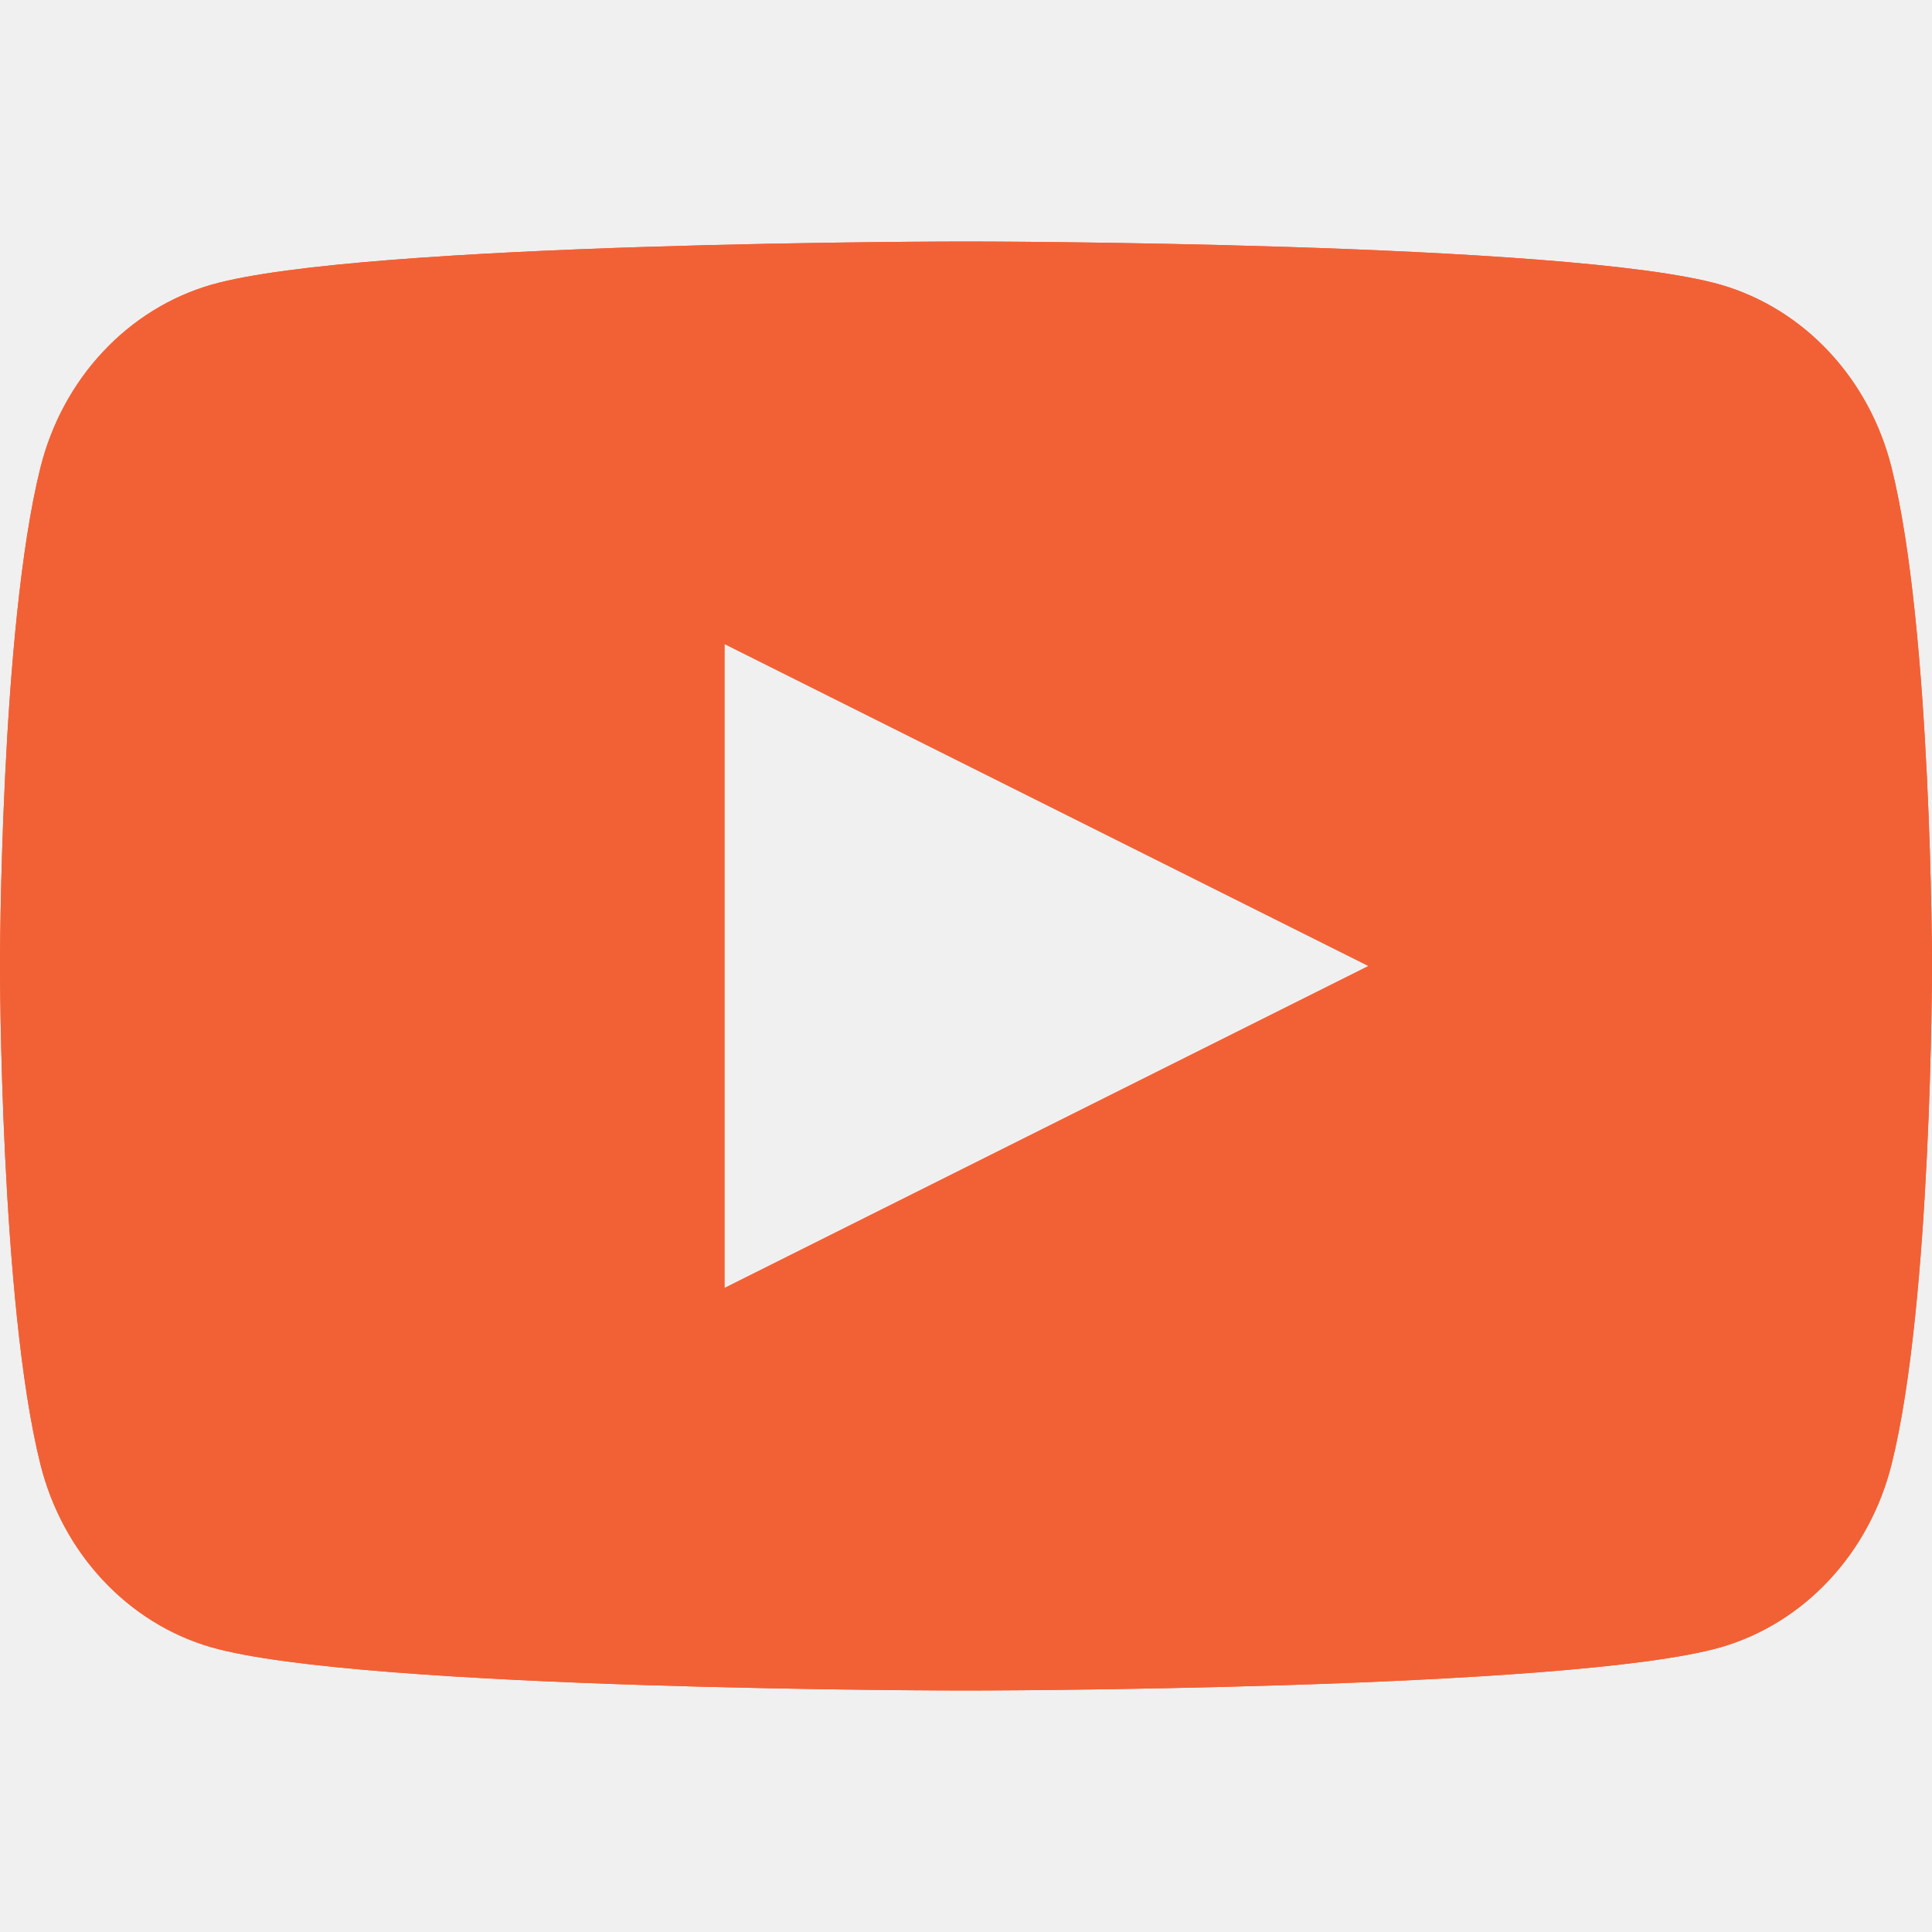
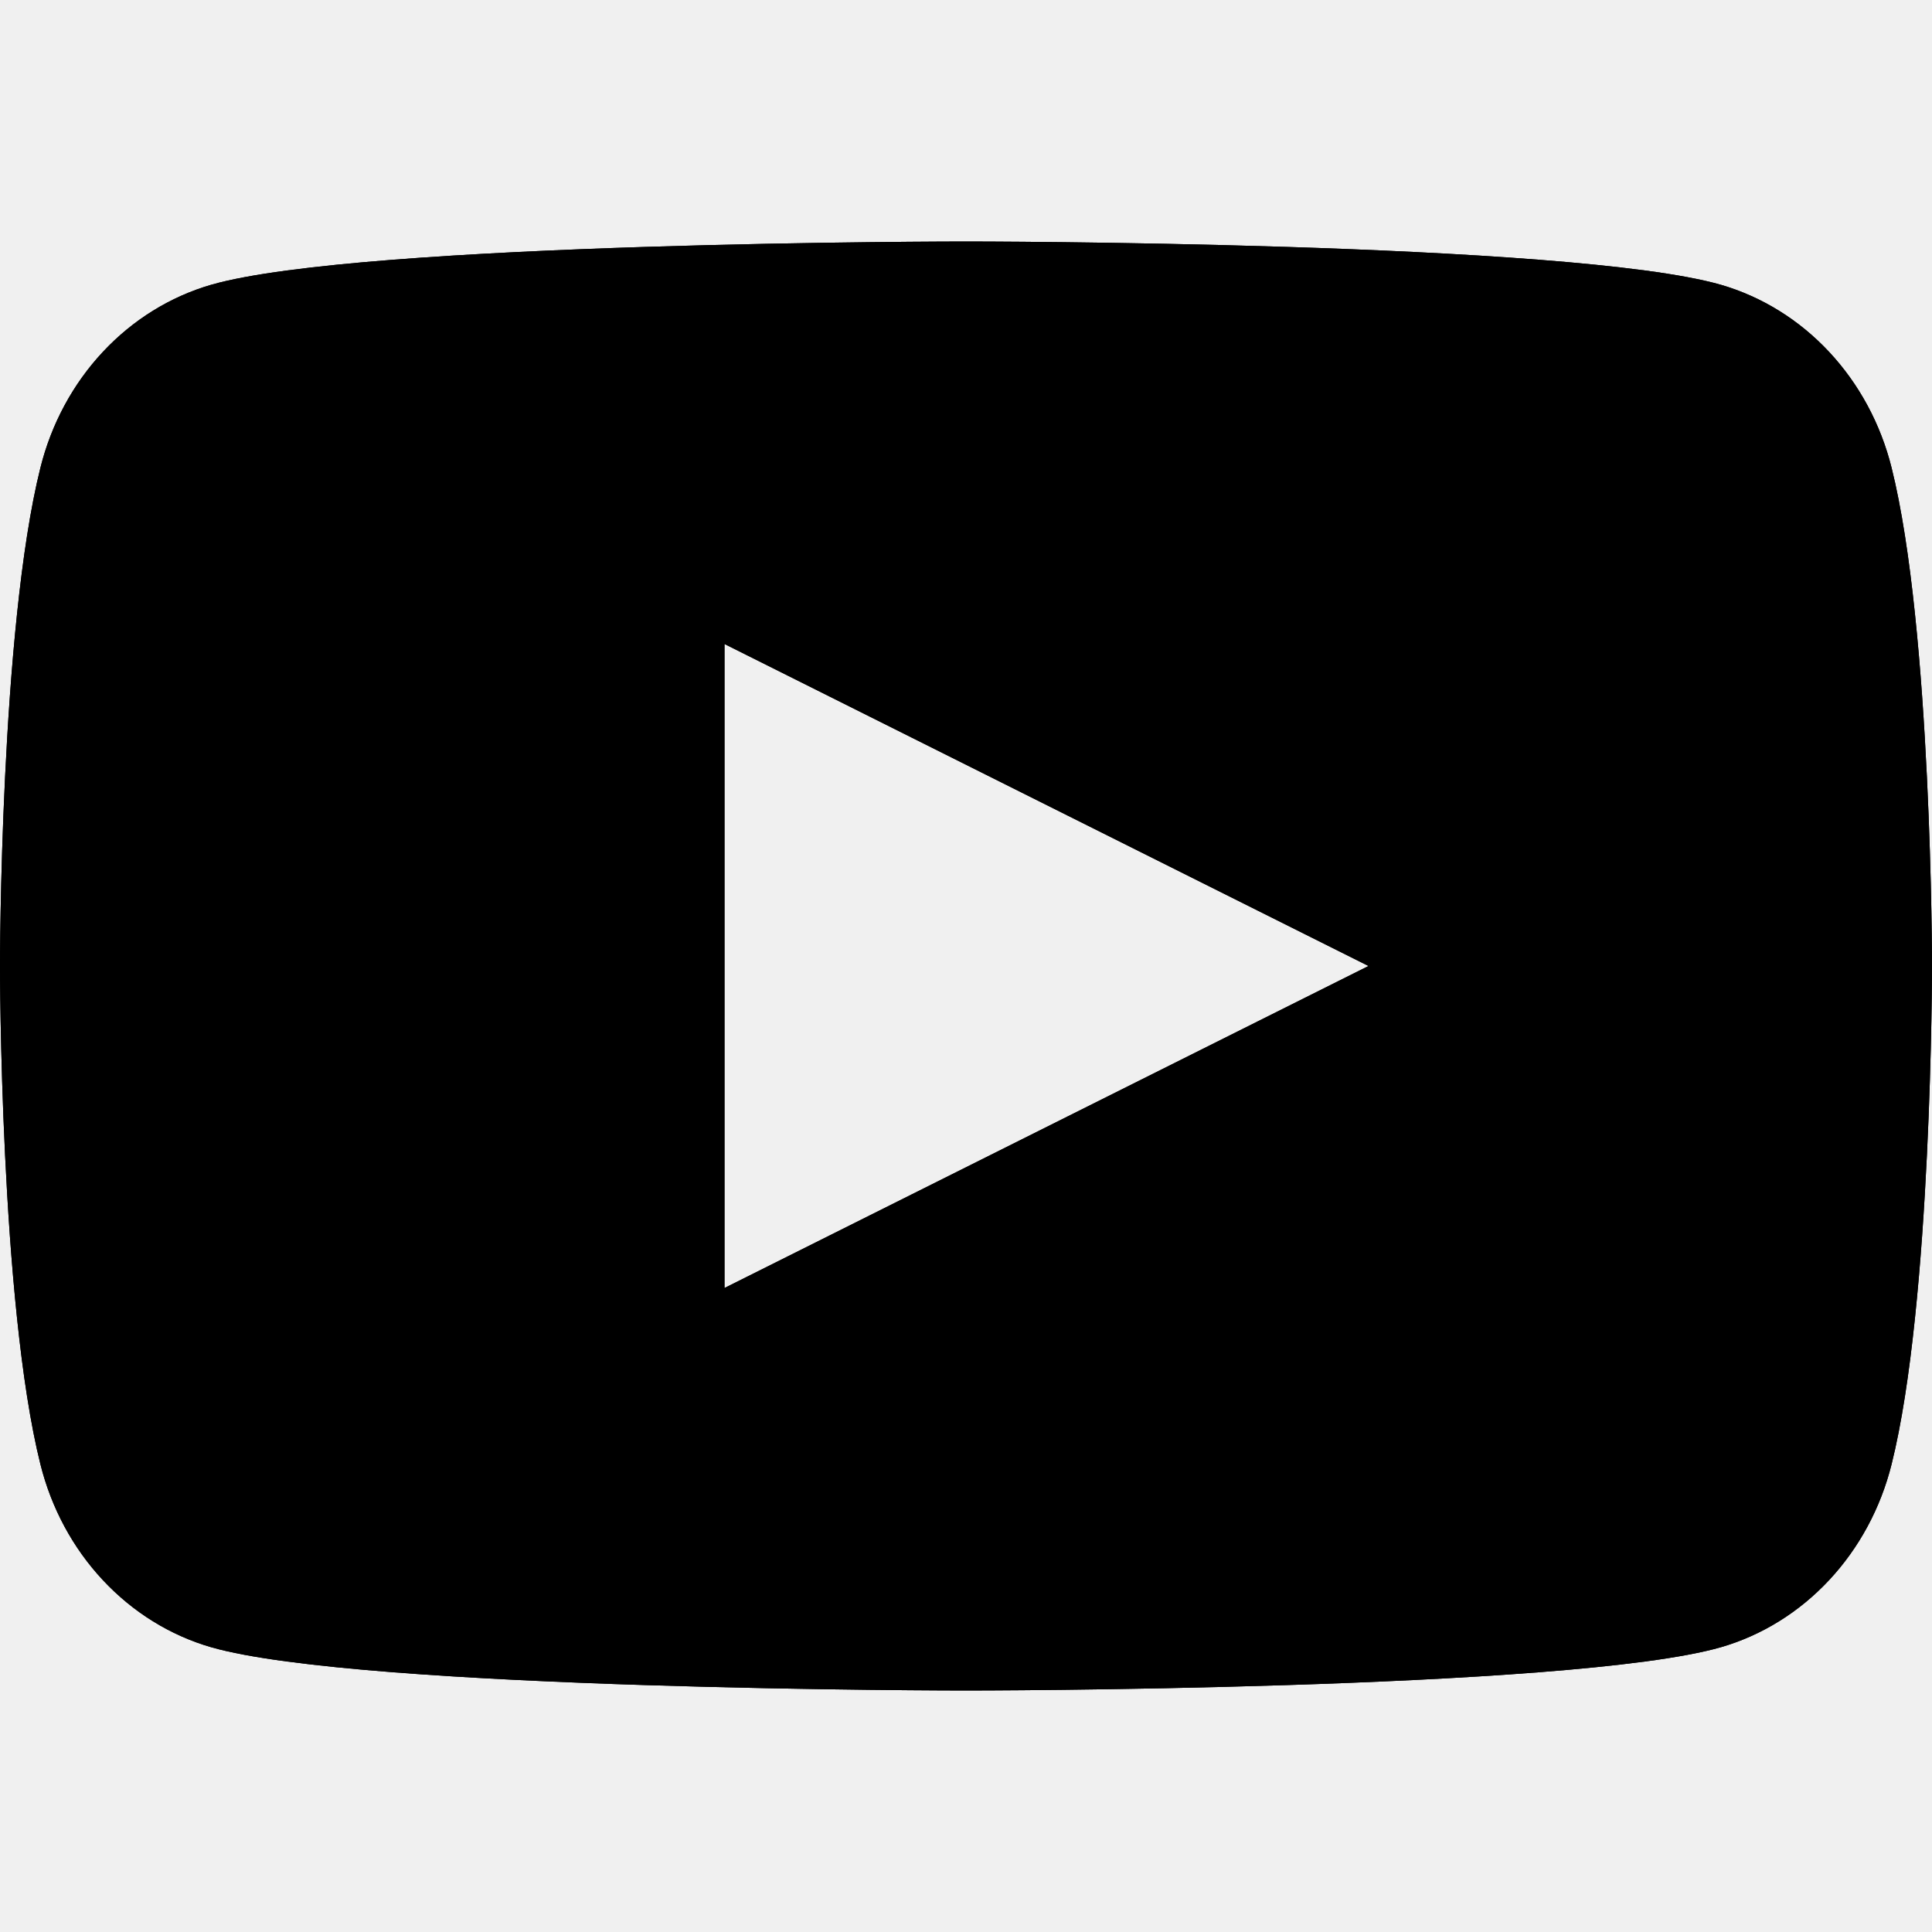
- <svg xmlns="http://www.w3.org/2000/svg" width="36" height="36" viewBox="0 0 36 36" fill="none">
+ <svg xmlns="http://www.w3.org/2000/svg" width="36" height="36" viewBox="0 0 36 36">
  <mask id="path-1-inside-1_4101_499" fill="white">
    <path d="M18 4.5C18 4.5 29.25 4.5 32.065 5.306C32.829 5.528 33.525 5.959 34.084 6.558C34.642 7.156 35.044 7.901 35.247 8.716C36 11.725 36 18 36 18C36 18.002 36 24.275 35.247 27.284C35.044 28.099 34.642 28.844 34.084 29.442C33.525 30.041 32.829 30.473 32.065 30.694C29.25 31.5 18 31.5 18 31.5C18 31.5 6.75 31.5 3.936 30.694C3.171 30.473 2.475 30.041 1.916 29.442C1.357 28.844 0.956 28.099 0.753 27.284C0 24.275 1.86025e-08 18.002 0 18C0 18 0 11.725 0.753 8.716C0.956 7.901 1.357 7.156 1.916 6.558C2.475 5.959 3.171 5.528 3.936 5.306C6.75 4.5 18 4.5 18 4.5ZM13.5 24L25.5 18L13.5 12V24Z" />
  </mask>
-   <path d="M18 4.5C18 4.5 29.25 4.5 32.065 5.306C32.829 5.528 33.525 5.959 34.084 6.558C34.642 7.156 35.044 7.901 35.247 8.716C36 11.725 36 18 36 18C36 18.002 36 24.275 35.247 27.284C35.044 28.099 34.642 28.844 34.084 29.442C33.525 30.041 32.829 30.473 32.065 30.694C29.25 31.5 18 31.5 18 31.5C18 31.5 6.75 31.5 3.936 30.694C3.171 30.473 2.475 30.041 1.916 29.442C1.357 28.844 0.956 28.099 0.753 27.284C0 24.275 1.86025e-08 18.002 0 18C0 18 0 11.725 0.753 8.716C0.956 7.901 1.357 7.156 1.916 6.558C2.475 5.959 3.171 5.528 3.936 5.306C6.75 4.5 18 4.5 18 4.5ZM13.5 24L25.5 18L13.5 12V24Z" fill="#F26135" />
-   <path d="M18 4.5L18 4.001H18L18 4.5ZM32.065 5.306L32.203 4.826L32.202 4.826L32.065 5.306ZM34.084 6.558L34.449 6.217L34.449 6.217L34.084 6.558ZM35.247 8.716L34.763 8.837L34.763 8.837L35.247 8.716ZM36 18L36.499 18V18L36 18ZM35.247 27.284L34.763 27.163L34.763 27.163L35.247 27.284ZM34.084 29.442L34.449 29.783L34.449 29.783L34.084 29.442ZM32.065 30.694L32.202 31.174L32.203 31.174L32.065 30.694ZM18 31.5L18 31.999H18L18 31.5ZM3.936 30.694L3.796 31.174L3.798 31.174L3.936 30.694ZM1.916 29.442L1.551 29.783L1.551 29.783L1.916 29.442ZM0.753 27.284L1.237 27.163L1.237 27.163L0.753 27.284ZM0 18L-0.499 18V18L0 18ZM0.753 8.716L1.237 8.837L1.237 8.837L0.753 8.716ZM1.916 6.558L1.551 6.217L1.551 6.217L1.916 6.558ZM3.936 5.306L3.798 4.826L3.796 4.826L3.936 5.306ZM13.5 24H13.001V24.807L13.723 24.446L13.5 24ZM25.5 18L25.723 18.446L26.616 18L25.723 17.554L25.5 18ZM13.5 12L13.723 11.554L13.001 11.193V12H13.5ZM18 4.5C18 4.999 18 4.999 18 4.999C18 4.999 18 4.999 18 4.999C18.001 4.999 18.001 4.999 18.002 4.999C18.003 4.999 18.005 4.999 18.008 4.999C18.013 4.999 18.021 4.999 18.032 4.999C18.053 4.999 18.084 4.999 18.126 4.999C18.209 4.999 18.33 5 18.486 5.001C18.799 5.002 19.248 5.005 19.796 5.012C20.892 5.024 22.383 5.049 23.961 5.099C25.539 5.15 27.201 5.225 28.641 5.337C30.095 5.451 31.278 5.6 31.927 5.785L32.065 5.306L32.202 4.826C31.443 4.609 30.165 4.455 28.718 4.342C27.257 4.228 25.578 4.152 23.993 4.102C22.406 4.051 20.908 4.026 19.808 4.014C19.257 4.007 18.805 4.004 18.491 4.003C18.334 4.002 18.212 4.001 18.128 4.001C18.087 4.001 18.055 4.001 18.033 4.001C18.022 4.001 18.014 4.001 18.008 4.001C18.006 4.001 18.004 4.001 18.002 4.001C18.002 4.001 18.001 4.001 18.001 4.001C18 4.001 18 4.001 18 4.001C18 4.001 18 4.001 18 4.5ZM32.065 5.306L31.925 5.785C32.601 5.981 33.22 6.364 33.719 6.898L34.084 6.558L34.449 6.217C33.831 5.555 33.057 5.074 32.203 4.826L32.065 5.306ZM34.084 6.558L33.719 6.898C34.218 7.433 34.579 8.101 34.763 8.837L35.247 8.716L35.731 8.595C35.508 7.7 35.067 6.879 34.449 6.217L34.084 6.558ZM35.247 8.716L34.763 8.837C35.126 10.288 35.313 12.564 35.407 14.511C35.454 15.477 35.478 16.35 35.489 16.982C35.495 17.297 35.498 17.553 35.499 17.729C35.5 17.817 35.501 17.885 35.501 17.931C35.501 17.954 35.501 17.971 35.501 17.983C35.501 17.989 35.501 17.993 35.501 17.996C35.501 17.997 35.501 17.998 35.501 17.999C35.501 18 35.501 18 35.501 18C35.501 18 35.501 18 35.501 18C35.501 18 35.501 18 36 18C36.499 18 36.499 18 36.499 18C36.499 18 36.499 18 36.499 18C36.499 17.999 36.499 17.999 36.499 17.999C36.499 17.998 36.499 17.997 36.499 17.995C36.499 17.992 36.499 17.987 36.499 17.981C36.499 17.969 36.499 17.951 36.499 17.927C36.499 17.879 36.498 17.81 36.498 17.72C36.496 17.541 36.493 17.283 36.487 16.963C36.475 16.324 36.452 15.441 36.404 14.462C36.31 12.519 36.121 10.153 35.731 8.595L35.247 8.716ZM36 18L35.501 18C35.501 17.997 35.501 19.557 35.407 21.49C35.313 23.437 35.126 25.712 34.763 27.163L35.247 27.284L35.731 27.405C36.121 25.848 36.31 23.482 36.404 21.539C36.499 19.583 36.499 18.005 36.499 18L36 18ZM35.247 27.284L34.763 27.163C34.579 27.899 34.218 28.567 33.719 29.102L34.084 29.442L34.449 29.783C35.067 29.121 35.508 28.3 35.731 27.405L35.247 27.284ZM34.084 29.442L33.719 29.102C33.22 29.636 32.601 30.019 31.925 30.215L32.065 30.694L32.203 31.174C33.057 30.926 33.831 30.445 34.449 29.783L34.084 29.442ZM32.065 30.694L31.927 30.215C31.278 30.4 30.095 30.549 28.641 30.663C27.201 30.775 25.539 30.85 23.961 30.901C22.383 30.951 20.892 30.976 19.796 30.988C19.248 30.995 18.799 30.998 18.486 30.999C18.33 31 18.209 31.001 18.126 31.001C18.084 31.001 18.053 31.001 18.032 31.001C18.021 31.001 18.013 31.001 18.008 31.001C18.005 31.001 18.003 31.001 18.002 31.001C18.001 31.001 18.001 31.001 18 31.001C18 31.001 18 31.001 18 31.001C18 31.001 18 31.001 18 31.5C18 31.999 18 31.999 18 31.999C18 31.999 18 31.999 18.001 31.999C18.001 31.999 18.002 31.999 18.002 31.999C18.004 31.999 18.006 31.999 18.008 31.999C18.014 31.999 18.022 31.999 18.033 31.999C18.055 31.999 18.087 31.999 18.128 31.999C18.212 31.999 18.334 31.998 18.491 31.997C18.805 31.996 19.257 31.993 19.808 31.986C20.908 31.974 22.406 31.948 23.993 31.898C25.578 31.848 27.257 31.772 28.718 31.658C30.165 31.545 31.443 31.391 32.202 31.174L32.065 30.694ZM18 31.5C18 31.001 18 31.001 18 31.001C18 31.001 18 31.001 18 31.001C17.999 31.001 17.999 31.001 17.998 31.001C17.997 31.001 17.995 31.001 17.992 31.001C17.987 31.001 17.979 31.001 17.968 31.001C17.947 31.001 17.916 31.001 17.874 31.001C17.791 31.001 17.67 31 17.514 30.999C17.201 30.998 16.752 30.995 16.204 30.988C15.107 30.976 13.617 30.951 12.039 30.901C10.461 30.85 8.799 30.775 7.359 30.663C5.905 30.549 4.722 30.4 4.073 30.215L3.936 30.694L3.798 31.174C4.557 31.391 5.835 31.545 7.282 31.658C8.743 31.772 10.422 31.848 12.007 31.898C13.594 31.948 15.092 31.974 16.192 31.986C16.743 31.993 17.195 31.996 17.509 31.997C17.666 31.998 17.788 31.999 17.872 31.999C17.913 31.999 17.945 31.999 17.967 31.999C17.978 31.999 17.986 31.999 17.992 31.999C17.994 31.999 17.996 31.999 17.998 31.999C17.998 31.999 17.999 31.999 17.999 31.999C18 31.999 18 31.999 18 31.999C18 31.999 18 31.999 18 31.5ZM3.936 30.694L4.075 30.215C3.399 30.019 2.78 29.636 2.281 29.102L1.916 29.442L1.551 29.783C2.169 30.445 2.943 30.926 3.796 31.174L3.936 30.694ZM1.916 29.442L2.281 29.102C1.782 28.567 1.421 27.899 1.237 27.163L0.753 27.284L0.269 27.405C0.492 28.3 0.933 29.121 1.551 29.783L1.916 29.442ZM0.753 27.284L1.237 27.163C0.874 25.712 0.687 23.437 0.593 21.49C0.499 19.557 0.499 17.997 0.499 18L0 18L-0.499 18C-0.499 18.005 -0.499 19.583 -0.404 21.539C-0.31 23.482 -0.121 25.848 0.269 27.405L0.753 27.284ZM0 18C0.499 18 0.499 18 0.499 18C0.499 18 0.499 18 0.499 18C0.499 18 0.499 18 0.499 17.999C0.499 17.998 0.499 17.997 0.499 17.996C0.499 17.993 0.499 17.989 0.499 17.983C0.499 17.971 0.499 17.954 0.499 17.931C0.499 17.885 0.5 17.817 0.5 17.729C0.502 17.553 0.505 17.297 0.511 16.982C0.522 16.35 0.546 15.477 0.593 14.511C0.687 12.564 0.874 10.288 1.237 8.837L0.753 8.716L0.269 8.595C-0.121 10.153 -0.31 12.519 -0.404 14.462C-0.452 15.441 -0.475 16.324 -0.487 16.963C-0.493 17.283 -0.496 17.541 -0.498 17.72C-0.498 17.81 -0.499 17.879 -0.499 17.927C-0.499 17.951 -0.499 17.969 -0.499 17.981C-0.499 17.987 -0.499 17.992 -0.499 17.995C-0.499 17.997 -0.499 17.998 -0.499 17.999C-0.499 17.999 -0.499 17.999 -0.499 18C-0.499 18 -0.499 18 -0.499 18C-0.499 18 -0.499 18 0 18ZM0.753 8.716L1.237 8.837C1.421 8.101 1.782 7.433 2.281 6.898L1.916 6.558L1.551 6.217C0.933 6.879 0.492 7.7 0.269 8.595L0.753 8.716ZM1.916 6.558L2.281 6.898C2.78 6.364 3.399 5.981 4.075 5.785L3.936 5.306L3.796 4.826C2.943 5.074 2.169 5.555 1.551 6.217L1.916 6.558ZM3.936 5.306L4.073 5.785C4.722 5.6 5.905 5.451 7.359 5.337C8.799 5.225 10.461 5.15 12.039 5.099C13.617 5.049 15.107 5.024 16.204 5.012C16.752 5.005 17.201 5.002 17.514 5.001C17.67 5 17.791 4.999 17.874 4.999C17.916 4.999 17.947 4.999 17.968 4.999C17.979 4.999 17.987 4.999 17.992 4.999C17.995 4.999 17.997 4.999 17.998 4.999C17.999 4.999 17.999 4.999 18 4.999C18 4.999 18 4.999 18 4.999C18 4.999 18 4.999 18 4.5C18 4.001 18 4.001 18 4.001C18 4.001 18 4.001 17.999 4.001C17.999 4.001 17.998 4.001 17.998 4.001C17.996 4.001 17.994 4.001 17.992 4.001C17.986 4.001 17.978 4.001 17.967 4.001C17.945 4.001 17.913 4.001 17.872 4.001C17.788 4.001 17.666 4.002 17.509 4.003C17.195 4.004 16.743 4.007 16.192 4.014C15.092 4.026 13.594 4.051 12.007 4.102C10.422 4.152 8.743 4.228 7.282 4.342C5.835 4.455 4.557 4.609 3.798 4.826L3.936 5.306ZM13.5 24L13.723 24.446L25.723 18.446L25.5 18L25.277 17.554L13.277 23.554L13.5 24ZM25.5 18L25.723 17.554L13.723 11.554L13.5 12L13.277 12.446L25.277 18.446L25.5 18ZM13.5 12H13.001V24H13.5H13.999V12H13.5Z" fill="#F26135" mask="url(#path-1-inside-1_4101_499)" />
+   <path d="M18 4.5C18 4.5 29.25 4.5 32.065 5.306C32.829 5.528 33.525 5.959 34.084 6.558C34.642 7.156 35.044 7.901 35.247 8.716C36 11.725 36 18 36 18C36 18.002 36 24.275 35.247 27.284C35.044 28.099 34.642 28.844 34.084 29.442C33.525 30.041 32.829 30.473 32.065 30.694C29.25 31.5 18 31.5 18 31.5C18 31.5 6.75 31.5 3.936 30.694C3.171 30.473 2.475 30.041 1.916 29.442C1.357 28.844 0.956 28.099 0.753 27.284C0 24.275 1.86025e-08 18.002 0 18C0 18 0 11.725 0.753 8.716C0.956 7.901 1.357 7.156 1.916 6.558C2.475 5.959 3.171 5.528 3.936 5.306C6.75 4.5 18 4.5 18 4.5ZM13.5 24L25.5 18L13.5 12V24Z" />
+   <path d="M18 4.5L18 4.001H18L18 4.5ZM32.065 5.306L32.203 4.826L32.202 4.826L32.065 5.306ZM34.084 6.558L34.449 6.217L34.449 6.217L34.084 6.558ZM35.247 8.716L34.763 8.837L34.763 8.837L35.247 8.716ZM36 18L36.499 18V18L36 18ZM35.247 27.284L34.763 27.163L34.763 27.163L35.247 27.284ZM34.084 29.442L34.449 29.783L34.449 29.783L34.084 29.442ZM32.065 30.694L32.202 31.174L32.203 31.174L32.065 30.694ZM18 31.5L18 31.999H18L18 31.5ZM3.936 30.694L3.796 31.174L3.798 31.174L3.936 30.694ZM1.916 29.442L1.551 29.783L1.551 29.783L1.916 29.442ZM0.753 27.284L1.237 27.163L1.237 27.163L0.753 27.284ZM0 18L-0.499 18V18L0 18ZM0.753 8.716L1.237 8.837L1.237 8.837L0.753 8.716ZM1.916 6.558L1.551 6.217L1.551 6.217L1.916 6.558ZM3.936 5.306L3.798 4.826L3.796 4.826L3.936 5.306ZM13.5 24H13.001V24.807L13.723 24.446L13.5 24ZM25.5 18L25.723 18.446L26.616 18L25.723 17.554L25.5 18ZM13.5 12L13.723 11.554L13.001 11.193V12H13.5ZM18 4.5C18 4.999 18 4.999 18 4.999C18 4.999 18 4.999 18 4.999C18.001 4.999 18.001 4.999 18.002 4.999C18.003 4.999 18.005 4.999 18.008 4.999C18.013 4.999 18.021 4.999 18.032 4.999C18.053 4.999 18.084 4.999 18.126 4.999C18.209 4.999 18.33 5 18.486 5.001C18.799 5.002 19.248 5.005 19.796 5.012C20.892 5.024 22.383 5.049 23.961 5.099C25.539 5.15 27.201 5.225 28.641 5.337C30.095 5.451 31.278 5.6 31.927 5.785L32.065 5.306L32.202 4.826C31.443 4.609 30.165 4.455 28.718 4.342C27.257 4.228 25.578 4.152 23.993 4.102C22.406 4.051 20.908 4.026 19.808 4.014C19.257 4.007 18.805 4.004 18.491 4.003C18.334 4.002 18.212 4.001 18.128 4.001C18.087 4.001 18.055 4.001 18.033 4.001C18.022 4.001 18.014 4.001 18.008 4.001C18.006 4.001 18.004 4.001 18.002 4.001C18.002 4.001 18.001 4.001 18.001 4.001C18 4.001 18 4.001 18 4.001C18 4.001 18 4.001 18 4.5ZM32.065 5.306L31.925 5.785C32.601 5.981 33.22 6.364 33.719 6.898L34.084 6.558L34.449 6.217C33.831 5.555 33.057 5.074 32.203 4.826L32.065 5.306ZM34.084 6.558L33.719 6.898C34.218 7.433 34.579 8.101 34.763 8.837L35.247 8.716L35.731 8.595C35.508 7.7 35.067 6.879 34.449 6.217L34.084 6.558ZM35.247 8.716L34.763 8.837C35.126 10.288 35.313 12.564 35.407 14.511C35.454 15.477 35.478 16.35 35.489 16.982C35.495 17.297 35.498 17.553 35.499 17.729C35.5 17.817 35.501 17.885 35.501 17.931C35.501 17.954 35.501 17.971 35.501 17.983C35.501 17.989 35.501 17.993 35.501 17.996C35.501 17.997 35.501 17.998 35.501 17.999C35.501 18 35.501 18 35.501 18C35.501 18 35.501 18 35.501 18C35.501 18 35.501 18 36 18C36.499 18 36.499 18 36.499 18C36.499 18 36.499 18 36.499 18C36.499 17.999 36.499 17.999 36.499 17.999C36.499 17.998 36.499 17.997 36.499 17.995C36.499 17.992 36.499 17.987 36.499 17.981C36.499 17.969 36.499 17.951 36.499 17.927C36.499 17.879 36.498 17.81 36.498 17.72C36.496 17.541 36.493 17.283 36.487 16.963C36.475 16.324 36.452 15.441 36.404 14.462C36.31 12.519 36.121 10.153 35.731 8.595L35.247 8.716ZM36 18L35.501 18C35.501 17.997 35.501 19.557 35.407 21.49C35.313 23.437 35.126 25.712 34.763 27.163L35.247 27.284L35.731 27.405C36.121 25.848 36.31 23.482 36.404 21.539C36.499 19.583 36.499 18.005 36.499 18L36 18ZM35.247 27.284L34.763 27.163C34.579 27.899 34.218 28.567 33.719 29.102L34.084 29.442L34.449 29.783C35.067 29.121 35.508 28.3 35.731 27.405L35.247 27.284ZM34.084 29.442L33.719 29.102C33.22 29.636 32.601 30.019 31.925 30.215L32.065 30.694L32.203 31.174C33.057 30.926 33.831 30.445 34.449 29.783L34.084 29.442ZM32.065 30.694L31.927 30.215C31.278 30.4 30.095 30.549 28.641 30.663C27.201 30.775 25.539 30.85 23.961 30.901C22.383 30.951 20.892 30.976 19.796 30.988C19.248 30.995 18.799 30.998 18.486 30.999C18.33 31 18.209 31.001 18.126 31.001C18.084 31.001 18.053 31.001 18.032 31.001C18.021 31.001 18.013 31.001 18.008 31.001C18.005 31.001 18.003 31.001 18.002 31.001C18.001 31.001 18.001 31.001 18 31.001C18 31.001 18 31.001 18 31.001C18 31.001 18 31.001 18 31.5C18 31.999 18 31.999 18 31.999C18 31.999 18 31.999 18.001 31.999C18.001 31.999 18.002 31.999 18.002 31.999C18.004 31.999 18.006 31.999 18.008 31.999C18.014 31.999 18.022 31.999 18.033 31.999C18.055 31.999 18.087 31.999 18.128 31.999C18.212 31.999 18.334 31.998 18.491 31.997C18.805 31.996 19.257 31.993 19.808 31.986C20.908 31.974 22.406 31.948 23.993 31.898C25.578 31.848 27.257 31.772 28.718 31.658C30.165 31.545 31.443 31.391 32.202 31.174L32.065 30.694ZM18 31.5C18 31.001 18 31.001 18 31.001C18 31.001 18 31.001 18 31.001C17.999 31.001 17.999 31.001 17.998 31.001C17.997 31.001 17.995 31.001 17.992 31.001C17.987 31.001 17.979 31.001 17.968 31.001C17.947 31.001 17.916 31.001 17.874 31.001C17.791 31.001 17.67 31 17.514 30.999C17.201 30.998 16.752 30.995 16.204 30.988C15.107 30.976 13.617 30.951 12.039 30.901C10.461 30.85 8.799 30.775 7.359 30.663C5.905 30.549 4.722 30.4 4.073 30.215L3.936 30.694L3.798 31.174C4.557 31.391 5.835 31.545 7.282 31.658C8.743 31.772 10.422 31.848 12.007 31.898C13.594 31.948 15.092 31.974 16.192 31.986C16.743 31.993 17.195 31.996 17.509 31.997C17.666 31.998 17.788 31.999 17.872 31.999C17.913 31.999 17.945 31.999 17.967 31.999C17.978 31.999 17.986 31.999 17.992 31.999C17.994 31.999 17.996 31.999 17.998 31.999C17.998 31.999 17.999 31.999 17.999 31.999C18 31.999 18 31.999 18 31.999C18 31.999 18 31.999 18 31.5ZM3.936 30.694L4.075 30.215C3.399 30.019 2.78 29.636 2.281 29.102L1.916 29.442L1.551 29.783C2.169 30.445 2.943 30.926 3.796 31.174L3.936 30.694ZM1.916 29.442L2.281 29.102C1.782 28.567 1.421 27.899 1.237 27.163L0.753 27.284L0.269 27.405C0.492 28.3 0.933 29.121 1.551 29.783L1.916 29.442ZM0.753 27.284L1.237 27.163C0.874 25.712 0.687 23.437 0.593 21.49C0.499 19.557 0.499 17.997 0.499 18L0 18L-0.499 18C-0.499 18.005 -0.499 19.583 -0.404 21.539C-0.31 23.482 -0.121 25.848 0.269 27.405L0.753 27.284ZM0 18C0.499 18 0.499 18 0.499 18C0.499 18 0.499 18 0.499 18C0.499 18 0.499 18 0.499 17.999C0.499 17.998 0.499 17.997 0.499 17.996C0.499 17.993 0.499 17.989 0.499 17.983C0.499 17.971 0.499 17.954 0.499 17.931C0.499 17.885 0.5 17.817 0.5 17.729C0.502 17.553 0.505 17.297 0.511 16.982C0.522 16.35 0.546 15.477 0.593 14.511C0.687 12.564 0.874 10.288 1.237 8.837L0.753 8.716L0.269 8.595C-0.121 10.153 -0.31 12.519 -0.404 14.462C-0.452 15.441 -0.475 16.324 -0.487 16.963C-0.493 17.283 -0.496 17.541 -0.498 17.72C-0.498 17.81 -0.499 17.879 -0.499 17.927C-0.499 17.951 -0.499 17.969 -0.499 17.981C-0.499 17.987 -0.499 17.992 -0.499 17.995C-0.499 17.997 -0.499 17.998 -0.499 17.999C-0.499 17.999 -0.499 17.999 -0.499 18C-0.499 18 -0.499 18 -0.499 18C-0.499 18 -0.499 18 0 18ZM0.753 8.716L1.237 8.837C1.421 8.101 1.782 7.433 2.281 6.898L1.916 6.558L1.551 6.217C0.933 6.879 0.492 7.7 0.269 8.595L0.753 8.716ZM1.916 6.558L2.281 6.898C2.78 6.364 3.399 5.981 4.075 5.785L3.936 5.306L3.796 4.826C2.943 5.074 2.169 5.555 1.551 6.217L1.916 6.558ZM3.936 5.306L4.073 5.785C4.722 5.6 5.905 5.451 7.359 5.337C8.799 5.225 10.461 5.15 12.039 5.099C13.617 5.049 15.107 5.024 16.204 5.012C16.752 5.005 17.201 5.002 17.514 5.001C17.67 5 17.791 4.999 17.874 4.999C17.916 4.999 17.947 4.999 17.968 4.999C17.979 4.999 17.987 4.999 17.992 4.999C17.995 4.999 17.997 4.999 17.998 4.999C17.999 4.999 17.999 4.999 18 4.999C18 4.999 18 4.999 18 4.999C18 4.999 18 4.999 18 4.5C18 4.001 18 4.001 18 4.001C18 4.001 18 4.001 17.999 4.001C17.999 4.001 17.998 4.001 17.998 4.001C17.996 4.001 17.994 4.001 17.992 4.001C17.986 4.001 17.978 4.001 17.967 4.001C17.945 4.001 17.913 4.001 17.872 4.001C17.788 4.001 17.666 4.002 17.509 4.003C17.195 4.004 16.743 4.007 16.192 4.014C15.092 4.026 13.594 4.051 12.007 4.102C10.422 4.152 8.743 4.228 7.282 4.342C5.835 4.455 4.557 4.609 3.798 4.826L3.936 5.306ZM13.5 24L13.723 24.446L25.723 18.446L25.5 18L25.277 17.554L13.277 23.554L13.5 24ZM25.5 18L25.723 17.554L13.723 11.554L13.5 12L13.277 12.446L25.277 18.446L25.5 18ZM13.5 12H13.001V24H13.5H13.999V12H13.5Z" mask="url(#path-1-inside-1_4101_499)" />
</svg>
